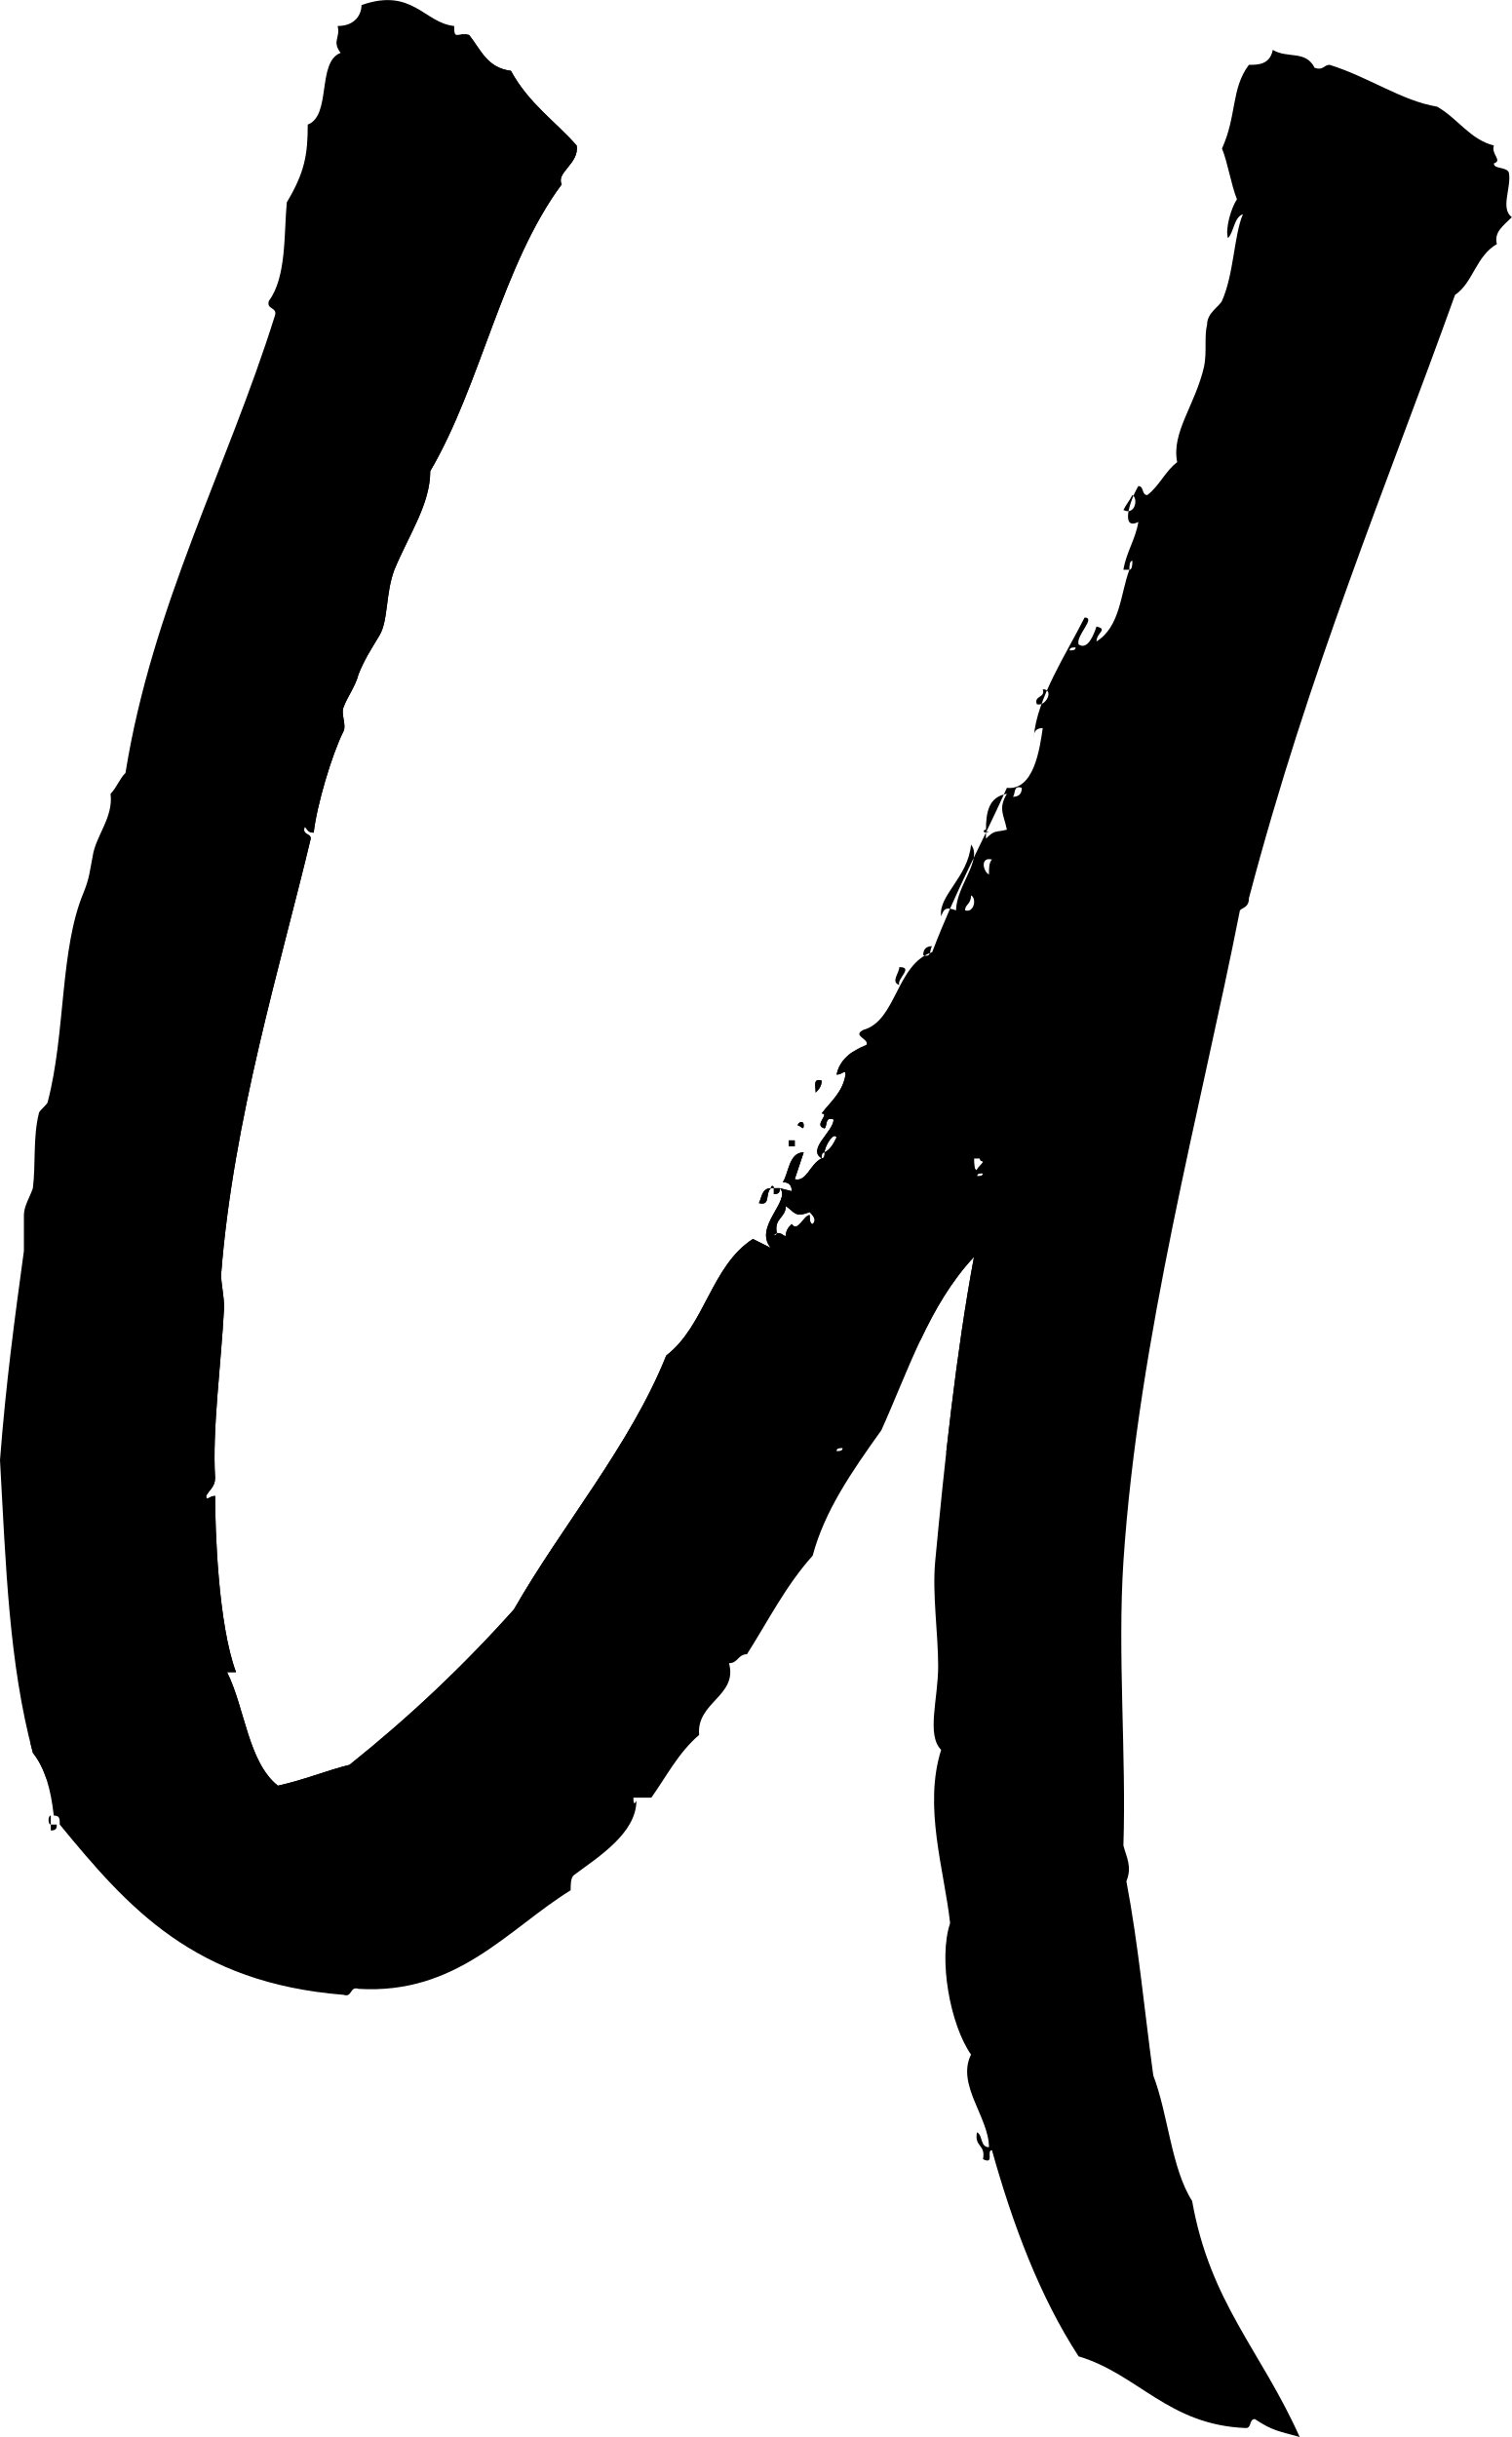
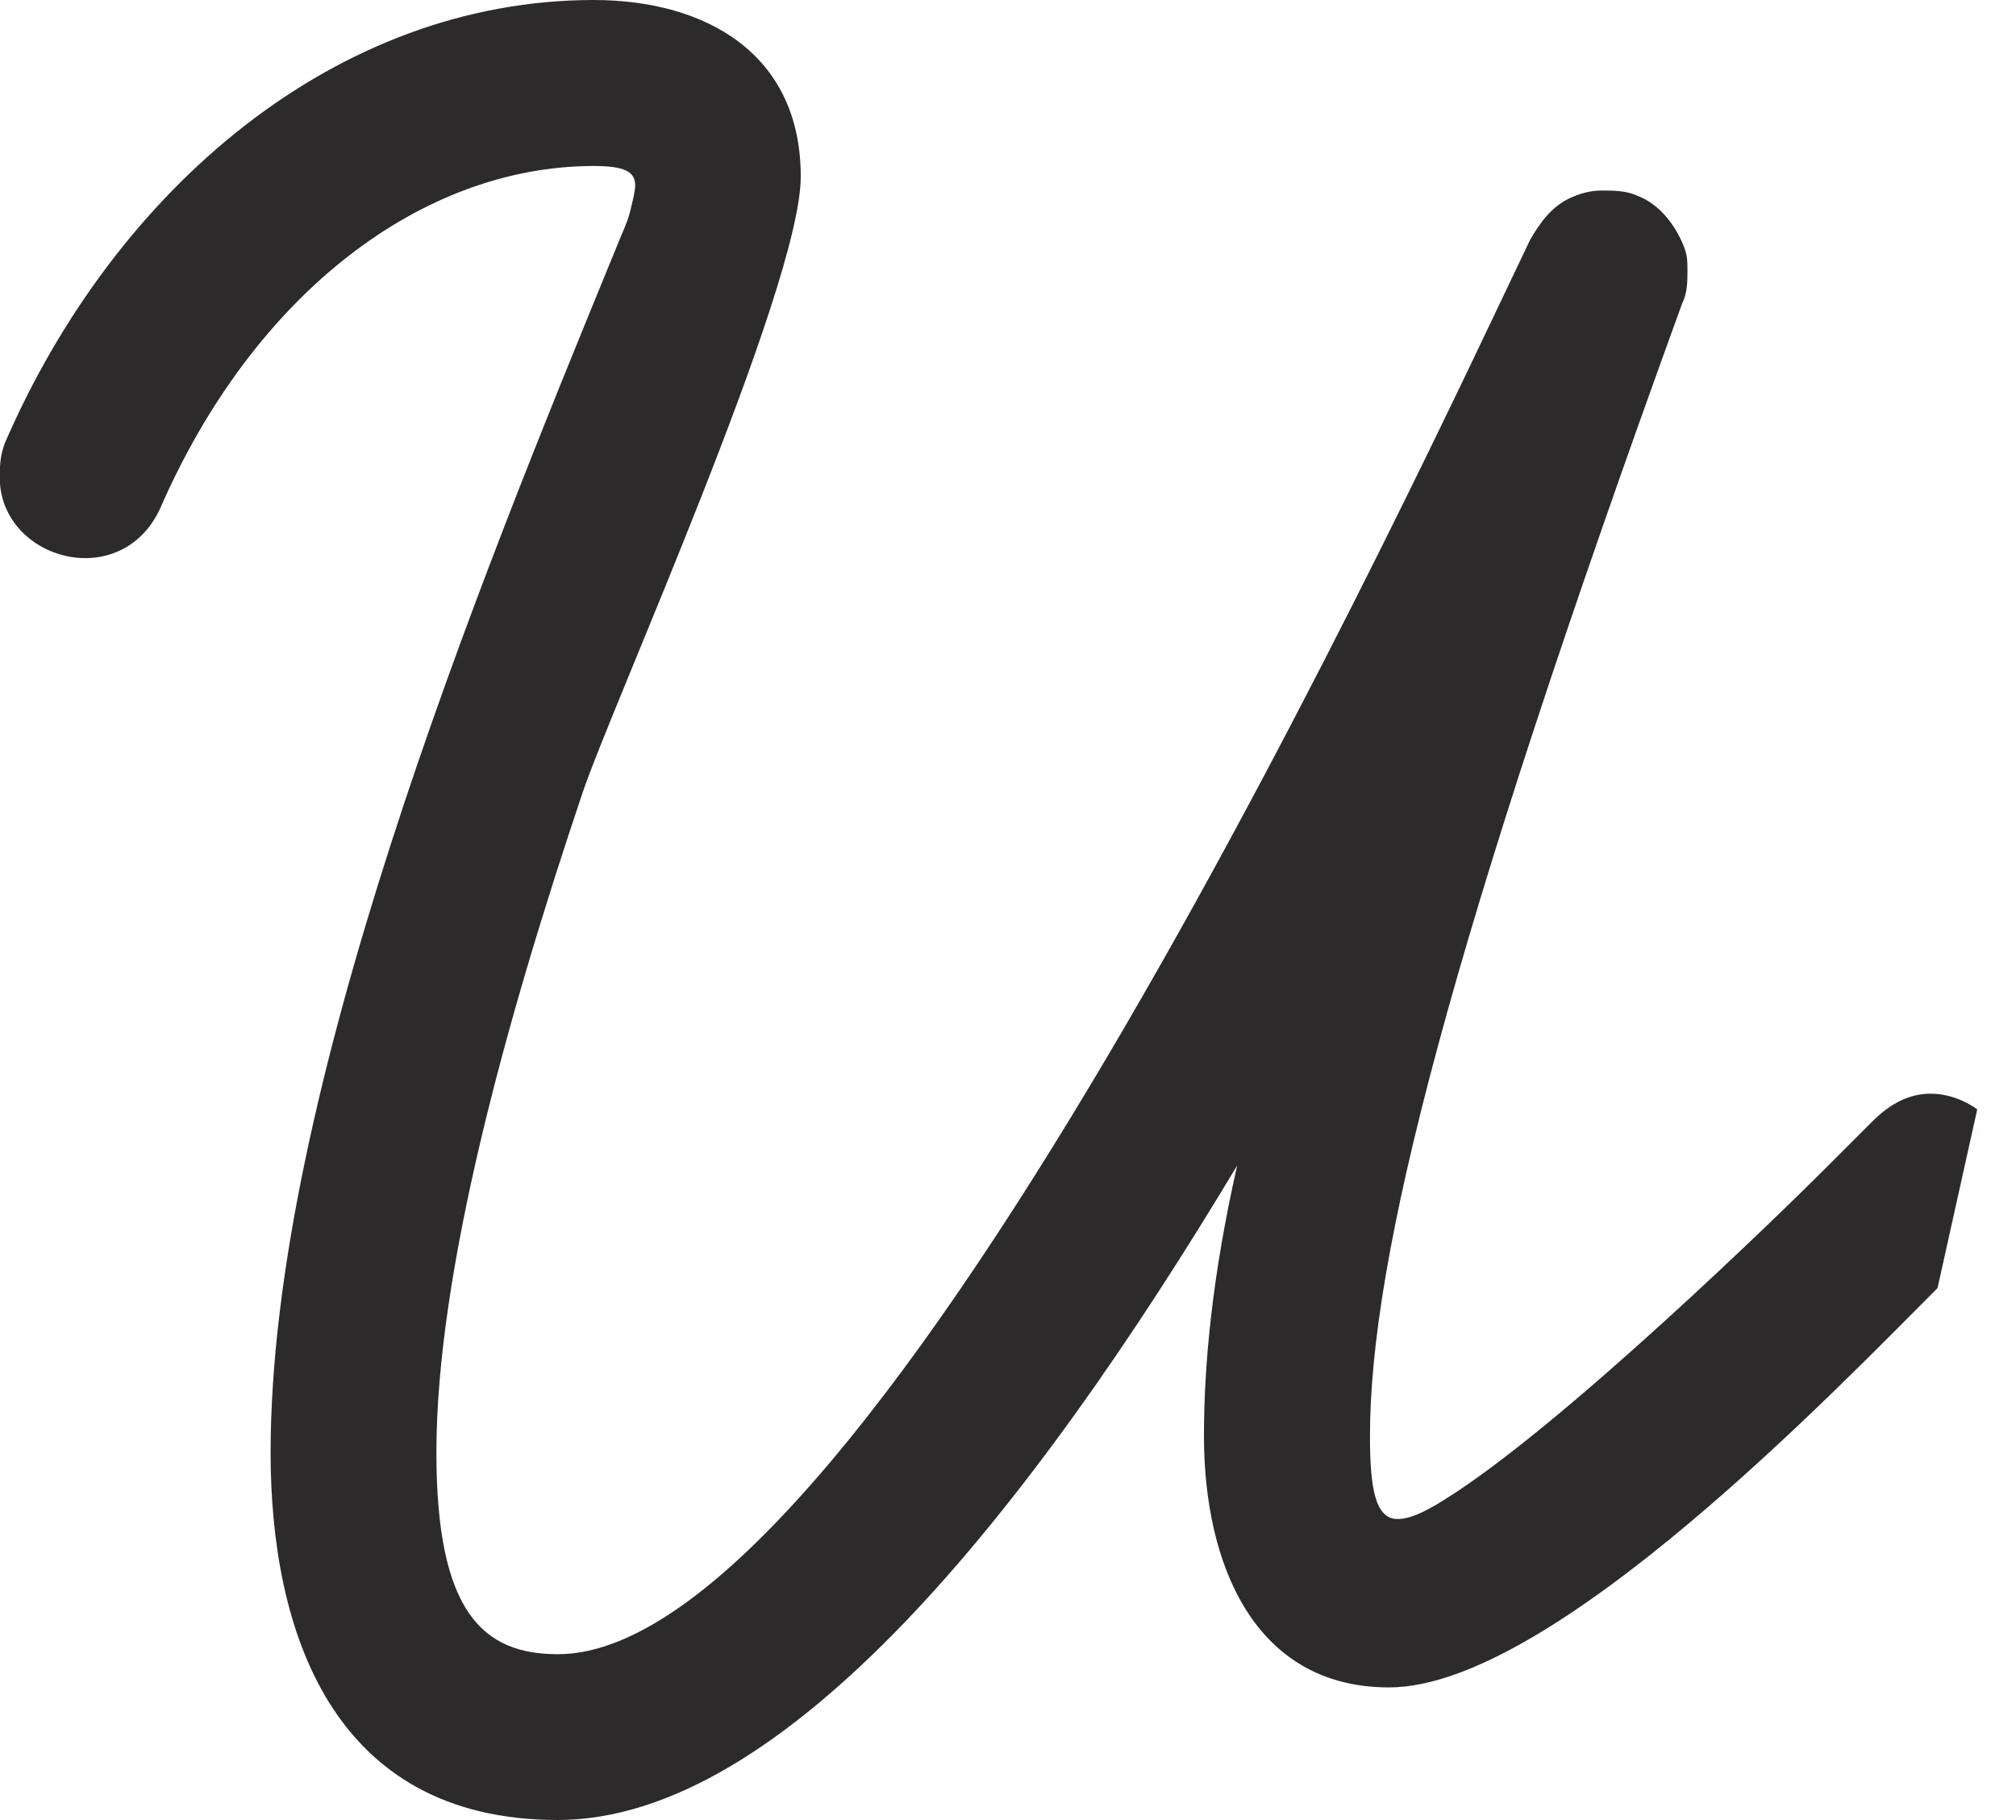
- <svg xmlns="http://www.w3.org/2000/svg" id="b" data-name="Layer 2" viewBox="0 0 50.6 81.57">
+ <svg xmlns="http://www.w3.org/2000/svg" id="b" data-name="Layer 2" viewBox="0 0 92.9 83.86">
  <defs>
    <style>
-       .g, .h {
+       .f, .g {
        fill: none;
      }

      .h {
-         stroke: #000;
-         stroke-linecap: round;
-         stroke-linejoin: round;
-         stroke-width: 17.4px;
-       }
- 
-       .i {
        clip-path: url(#e);
      }

-       .j {
-         clip-path: url(#f);
+       .g {
+         stroke: #2d2a2b;
+         stroke-miterlimit: 10;
+         stroke-width: 32px;
      }
    </style>
    <clipPath id="e">
-       <path class="g" d="M26.1,39.77c.4.4-.9,1.3-.3,2-.2-.1-.4-.2-.6-.3-1.4.9-1.6,2.9-2.9,3.9-1.2,3-3.5,5.7-5.1,8.5-1.7,1.9-3.5,3.6-5.5,5.2-.8.2-1.5.5-2.4.7-1-.8-1.1-2.6-1.7-3.8h.3c-.6-1.6-.7-4.8-.7-5.9-.2,0-.3.2-.3,0,.1-.2.3-.3.3-.6-.1-1.6.2-3.8.3-5.7,0-.4-.1-.8-.1-1.1.4-5.2,2-10.4,3-14.6,0-.2-.3-.1-.2-.4.1.1.1.2.3.2.1-.9.6-2.6,1-3.4.1-.2-.1-.6,0-.8.1-.3.4-.7.5-1.1.2-.5.4-.8.7-1.3s.2-1.4.5-2.2c.5-1.2,1.2-2.2,1.2-3.3,1.7-2.9,2.4-6.9,4.4-9.6-.2-.4.6-.7.5-1.3-.7-.8-1.6-1.4-2.2-2.5-.8-.1-1-.7-1.4-1.2-.4-.1-.5.2-.5-.3-1-.1-1.4-1.3-3.1-.7,0,.3-.2.7-.8.7.1.4-.2.5.1.9-.8.3-.3,2.1-1.1,2.4,0,1-.1,1.6-.7,2.6-.1,1,0,2.5-.6,3.3-.1.3.3.2.2.5-1.6,5.1-4.1,9.7-5,15.3-.2.2-.3.5-.5.7.1.8-.5,1.4-.6,2.1-.1.5-.1.7-.3,1.2-.8,1.9-.6,4.7-1.2,7,0,.1-.3.3-.3.4-.2.8-.1,1.7-.2,2.5-.1.3-.3.6-.3.9v1.2c-.3,2.2-.6,4.4-.8,7,.2,3.6.3,6.8,1.1,9.8.4.5.6,1.2.7,2.1.2,0,.2.1.2.3,2.3,2.8,4.5,5.3,9.5,5.7.3.1.2-.3.5-.2,3.3.2,5-2,7.1-3.3,0-.2,0-.4.1-.5.8-.6,2.1-1.4,2.1-2.5-.1.2-.1,0-.1-.1h.6c.5-.7.9-1.5,1.6-2.1-.1-1.1,1.3-1.3,1-2.4.3,0,.3-.3.6-.3.7-1.1,1.3-2.3,2.2-3.3.4-1.5,1.3-2.8,2.3-4.2.9-2,1.6-4.2,3.1-5.8-.6,3.2-1,7-1.3,10.2-.1,1.1.1,2.4.1,3.5s-.4,2.3.1,2.8c-.6,1.9.1,4,.3,5.8-.4,1.2,0,3.4.7,4.4-.5,1,.6,2.1.6,3.1-.3,0-.2-.4-.4-.5-.1.5.3.4.2.9.4.2.1-.3.3-.3.7,2.5,1.6,4.9,2.9,6.9,2,.6,3,2.3,5.6,2.4.2,0,.1-.3.3-.3.6.4.8.4,1.5.6-1.3-2.9-3-4.5-3.6-7.9-.7-1.1-.8-2.9-1.3-4.2-.3-2.2-.5-4.4-.9-6.5.2-.5,0-.8-.1-1.2.1-3-.2-6.4,0-9.5.5-7.5,2.6-15.2,3.9-21.8.1-.1.3-.1.3-.4,2-7.6,4.6-13.8,6.9-20.2.6-.4.7-1.3,1.4-1.7-.1-.4.2-.6.5-.9-.4-.3,0-1-.1-1.5-.1-.2-.5-.1-.5-.3.3-.1-.1-.3,0-.6-.8-.2-1.2-.9-1.9-1.3-1.2-.2-2.3-1-3.6-1.4-.2,0-.2.2-.5.1-.3-.6-.9-.3-1.4-.6-.1.5-.5.5-.8.5-.6.8-.4,1.7-.9,2.8.2.5.3,1.2.5,1.7-.2.3-.4,1-.3,1.3.2-.2.2-.7.5-.8-.3.7-.3,2-.7,2.9-.1.2-.5.4-.5.8-.1.4,0,.9-.1,1.4-.3,1.3-1.1,2.2-.9,3.2-.4.3-.6.8-1,1.1-.2,0-.1-.3-.3-.3-.3.5-.6,1.5,0,1.2-.1.6-.4,1-.5,1.6h.2c0-.1,0-.3.1-.3,0,.1,0,.3-.1.3-.3.8-.3,1.9-1.1,2.4,0-.3.4-.4,0-.5-.1.3-.3.8-.6.6-.1-.3.6-.9.2-.9-.6,1.2-1.6,2.7-1.7,4,0-.2.1-.3.3-.3-.1.7-.3,2.1-1.2,2-.9,2-1.7,3.4-2.5,5.5-1.2.4-1.2,2.3-2.3,2.6-.4.2.2.3.1.5-.5.2-.9.5-1,1,.2,0,.3-.2.3,0-.1.6-.5.9-.8,1.3.3,0-.3.4.1.5.1-.1,0-.4.3-.3,0,.4-.9,1-.4,1.3,0-.1,0-.2.1-.2,0-.2.3-.7.4-.5-.1.2-.2.4-.4.5,0,.1,0,.2-.1.2-.4.2-.5.8-.9.7.1-.3.2-.6.3-.9-.5,0-.5.7-.7,1,.2,0,.3.1.3.3l-.4-.1ZM37.6,17.07c.1-.2.2-.3.3-.5.2.1.1.7-.3.5ZM36,21.67c0,.1-.1.1-.2.1,0-.1.1-.1.2-.1ZM34.7,23.57c-.1-.3.3-.2.2-.5.4,0,.1.6-.2.5ZM33.9,26.67c.1-.1,0-.4.3-.3,0,.2-.1.3-.3.3ZM33,27.77c0-.6.1-1.1.7-1.2-.3.5-.1.7,0,1.2-.4.1-.4,0-.7.3v-.2c-.1,0-.1-.1,0-.1h0ZM31.5,30.67c-.1-.7.9-1.3,1-2.4.4.5-.5,1.4-.5,2.2-.3-.1-.4-.1-.5.2h0ZM33.1,29.27c-.2-.1-.3-.6.1-.5-.1.1-.1.3-.1.5ZM32.3,30.47c0-.2.2-.2.2-.5.2.1.1.6-.2.5ZM30.9,31.97c0-.2.1-.3.3-.3-.1.1,0,.4-.3.3ZM30.1,32.97c-.3-.1,0-.4,0-.6.5,0-.1.4,0,.6ZM32.7,39.17c-.1,0-.1-.2-.1-.4h.2c0,.07.03.1.1.1,0,.1-.2.2-.2.3ZM32.9,39.27c0,.1-.1.1-.2.1,0-.1.1-.1.2-.1ZM26,41.27c-.1-.5.3-.5.3-.9.3.2.3.4.8.2.2.2.2.3.1.4-.1,0-.1-.2-.1-.3-.2,0-.4.6-.6.3-.1.1-.2.2-.2.4-.1,0-.1-.1-.3-.1,0,.1-.2.1,0,0ZM28.2,48.47c0,.1-.1.1-.2.1,0-.1.1-.1.2-.1ZM33,27.87h0c.1-.1.1,0,0,0ZM27.3,36.57c.1-.1.2-.2.2-.4-.3-.1-.2.2-.2.4ZM26.7,37.67c.1,0,.2.2.2,0s-.2-.1-.2,0ZM26.4,38.17v.2h.2v-.2h-.2ZM25.8,39.77h.1c0-.1-.1-.1-.1,0ZM25.8,39.77c-.3,0-.3.3-.4.5.4.1.2-.3.4-.5ZM25.9,39.77v.2c.2,0,.2-.1.2-.2h-.2ZM1.7,60.77c-.1,0-.1.3,0,.3v-.3ZM1.7,61.07v.2c.2,0,.2-.1.2-.2h-.2Z" />
-     </clipPath>
-     <clipPath id="f">
-       <path class="g" d="M18.9-6.63C9,14.57,2.8,36.37,1,58.67c4,6.5,9.2,8.9,15.5,6.4,11.4-16,21.3-34.1,27.6-57.3-10.1,28.8-12.7,51.9-6.1,68.2L18.9-6.63Z" />
+       <path class="f" d="M91.63,57.01l-2.04,2.04c-4.84,4.84-18.07,18.71-25.58,18.71-6.24,0-8.53-5.73-8.53-11.58,0-3.31.38-7.38,1.53-12.47-9.54,15.91-20.87,30.16-31.31,30.16s-13.23-8.78-13.23-16.93c0-16.54,9.54-39.96,15.91-55.48.25-.64.51-1.15.64-1.65.13-.51.25-1.02.25-1.27,0-.64-.51-.89-1.91-.89-7.89,0-15.65,5.85-19.98,15.78-.76,1.65-2.16,2.29-3.44,2.29-2.04,0-3.95-1.53-3.95-3.69,0-.51,0-1.02.25-1.65C5.34,8.65,15.53,0,27.36,0c5.09,0,9.54,2.42,9.54,8.14,0,5.09-8.78,24.56-10.05,28.38-3.56,10.56-6.74,22.14-6.74,30.42,0,7.38,2.16,9.29,5.6,9.29,14.63,0,40.09-55.36,44.79-65.16.51-.89,1.02-1.53,1.78-1.91.51-.25,1.02-.38,1.53-.38s1.15,0,1.66.25c1.02.38,1.78,1.4,2.16,2.42.13.38.13.64.13,1.02,0,.51,0,1.02-.25,1.53-10.82,29.78-14.38,44.03-14.38,52.18,0,2.42.25,3.82,1.27,3.82.51,0,1.15-.25,2.16-.89,5.34-3.31,15.53-13.23,17.69-15.4l2.04-2.04c.89-.89,1.78-1.27,2.67-1.27,2.04,0,3.94,1.91,3.94,3.95,0,.89-.38,1.78-1.27,2.67Z" />
    </clipPath>
  </defs>
  <g id="c" data-name="Layer 1">
    <g id="d" data-name="U-U">
-       <path class="g" d="M26.1,39.77c.4.4-.9,1.3-.3,2l-.6-.3c-1.4.9-1.6,2.9-2.9,3.9-1.2,3-3.5,5.7-5.1,8.5-1.7,1.9-3.5,3.6-5.5,5.2-.8.2-1.5.5-2.4.7-1-.8-1.1-2.6-1.7-3.8h.3c-.6-1.6-.7-4.8-.7-5.9-.2,0-.3.2-.3,0,.1-.2.3-.3.3-.6-.1-1.6.2-3.8.3-5.7,0-.4-.1-.8-.1-1.1.4-5.2,2-10.4,3-14.6,0-.2-.3-.1-.2-.4.1.1.1.2.3.2.1-.9.6-2.6,1-3.4.1-.2-.1-.6,0-.8.1-.3.4-.7.5-1.1.2-.5.4-.8.7-1.3s.2-1.4.5-2.2c.5-1.2,1.2-2.2,1.2-3.3,1.7-2.9,2.4-6.9,4.4-9.6-.2-.4.6-.7.5-1.3-.7-.8-1.6-1.4-2.2-2.5-.8-.1-1-.7-1.4-1.2-.4-.1-.5.2-.5-.3-1-.1-1.4-1.3-3.1-.7,0,.3-.2.7-.8.7.1.4-.2.5.1.9-.8.3-.3,2.1-1.1,2.4,0,1-.1,1.6-.7,2.6-.1,1,0,2.5-.6,3.3-.1.3.3.2.2.5-1.6,5.1-4.1,9.7-5,15.3-.2.2-.3.5-.5.7.1.8-.5,1.4-.6,2.1-.1.5-.1.7-.3,1.2-.8,1.9-.6,4.7-1.2,7,0,.1-.3.3-.3.4-.2.8-.1,1.7-.2,2.5-.1.3-.3.6-.3.9v1.2c-.3,2.2-.6,4.4-.8,7,.2,3.6.3,6.8,1.1,9.8.4.5.6,1.2.7,2.1.2,0,.2.1.2.3,2.3,2.8,4.5,5.3,9.5,5.7.3.1.2-.3.5-.2,3.3.2,5-2,7.1-3.3,0-.2,0-.4.1-.5.8-.6,2.1-1.4,2.1-2.5-.1.2-.1,0-.1-.1h.6c.5-.7.9-1.5,1.6-2.1-.1-1.1,1.3-1.3,1-2.4.3,0,.3-.3.6-.3.7-1.1,1.3-2.3,2.2-3.3.4-1.5,1.3-2.8,2.3-4.2.9-2,1.6-4.2,3.1-5.8-.6,3.2-1,7-1.3,10.2-.1,1.1.1,2.4.1,3.5s-.4,2.3.1,2.8c-.6,1.9.1,4,.3,5.8-.4,1.2,0,3.4.7,4.4-.5,1,.6,2.1.6,3.1-.3,0-.2-.4-.4-.5-.1.5.3.4.2.9.4.2.1-.3.3-.3.7,2.5,1.6,4.9,2.9,6.9,2,.6,3,2.3,5.6,2.4.2,0,.1-.3.3-.3.6.4.8.4,1.5.6-1.3-2.9-3-4.5-3.6-7.9-.7-1.1-.8-2.9-1.3-4.2-.3-2.2-.5-4.4-.9-6.5.2-.5,0-.8-.1-1.2.1-3-.2-6.4,0-9.5.5-7.5,2.6-15.2,3.9-21.8.1-.1.3-.1.3-.4,2-7.6,4.6-13.8,6.9-20.2.6-.4.7-1.3,1.4-1.7-.1-.4.2-.6.5-.9-.4-.3,0-1-.1-1.5-.1-.2-.5-.1-.5-.3.3-.1-.1-.3,0-.6-.8-.2-1.2-.9-1.9-1.3-1.2-.2-2.3-1-3.6-1.4-.2,0-.2.2-.5.1-.3-.6-.9-.3-1.4-.6-.1.5-.5.5-.8.5-.6.8-.4,1.7-.9,2.8.2.5.3,1.2.5,1.7-.2.3-.4,1-.3,1.3.2-.2.2-.7.5-.8-.3.7-.3,2-.7,2.9-.1.2-.5.4-.5.8-.1.4,0,.9-.1,1.4-.3,1.3-1.1,2.2-.9,3.2-.4.3-.6.8-1,1.1-.2,0-.1-.3-.3-.3-.3.5-.6,1.5,0,1.2-.1.6-.4,1-.5,1.6h.2c0-.1,0-.3.1-.3,0,.1,0,.3-.1.3-.3.8-.3,1.9-1.1,2.4,0-.3.4-.4,0-.5-.1.3-.3.8-.6.6-.1-.3.6-.9.2-.9-.6,1.2-1.6,2.7-1.7,4,0-.2.1-.3.3-.3-.1.7-.3,2.1-1.2,2-.9,2-1.7,3.4-2.5,5.5-1.2.4-1.2,2.3-2.3,2.6-.4.2.2.3.1.5-.5.2-.9.5-1,1,.2,0,.3-.2.3,0-.1.6-.5.9-.8,1.3.3,0-.3.4.1.5.1-.1,0-.4.3-.3,0,.4-.9,1-.4,1.3,0-.1,0-.2.1-.2,0-.2.3-.7.4-.5-.1.2-.2.4-.4.5,0,.1,0,.2-.1.2-.4.2-.5.8-.9.7.1-.3.2-.6.3-.9-.5,0-.5.7-.7,1,.2,0,.3.1.3.3l-.4-.1ZM37.6,17.07c.1-.2.2-.3.3-.5.2.1.1.7-.3.5ZM36,21.67c0,.1-.1.1-.2.1,0-.1.1-.1.2-.1ZM34.7,23.57c-.1-.3.3-.2.2-.5.4,0,.1.6-.2.5ZM33.9,26.67c.1-.1,0-.4.3-.3,0,.2-.1.3-.3.3ZM33,27.77c0-.6.1-1.1.7-1.2-.3.5-.1.7,0,1.2-.4.1-.4,0-.7.3v-.2c-.1,0-.1-.1,0-.1h0ZM31.5,30.67c-.1-.7.9-1.3,1-2.4.4.5-.5,1.4-.5,2.2-.3-.1-.4-.1-.5.2h0ZM33.1,29.27c-.2-.1-.3-.6.1-.5-.1.1-.1.3-.1.5ZM32.3,30.47c0-.2.2-.2.2-.5.2.1.1.6-.2.5ZM30.9,31.97c0-.2.1-.3.3-.3-.1.1,0,.4-.3.3ZM30.1,32.97c-.3-.1,0-.4,0-.6.5,0-.1.4,0,.6ZM32.7,39.17c-.1,0-.1-.2-.1-.4h.2c0,.07.03.1.1.1,0,.1-.2.2-.2.3ZM32.9,39.27c0,.1-.1.1-.2.1,0-.1.1-.1.2-.1ZM26,41.27c-.1-.5.3-.5.3-.9.3.2.3.4.8.2h0c.2.2.2.3.1.4-.1,0-.1-.2-.1-.3-.2,0-.4.6-.6.3-.1.1-.2.2-.2.4-.1,0-.1-.1-.3-.1,0,.1-.2.1,0,0ZM28.2,48.47c0,.1-.1.1-.2.1,0-.1.1-.1.2-.1ZM33,27.87h0c.1-.1.1,0,0,0ZM27.3,36.57c.1-.1.2-.2.2-.4-.3-.1-.2.2-.2.4ZM26.7,37.67c.1,0,.2.2.2,0s-.2-.1-.2,0ZM26.4,38.17v.2h.2v-.2h-.2ZM25.8,39.77h.1c0-.1-.1-.1-.1,0ZM25.8,39.77c-.3,0-.3.3-.4.5.4.1.2-.3.4-.5ZM25.9,39.77v.2c.2,0,.2-.1.2-.2h-.2ZM1.7,60.77c-.1,0-.1.3,0,.3v-.3ZM1.7,61.07v.2c.2,0,.2-.1.2-.2h-.2Z" />
-       <g class="i">
-         <g>
-           <path class="g" d="M18.9-6.63C9,14.57,2.8,36.37,1,58.67c4,6.5,9.2,8.9,15.5,6.4,11.4-16,21.3-34.1,27.6-57.3-10.1,28.8-12.7,51.9-6.1,68.2" />
-           <g class="j">
-             <path class="h" d="M15.8,1.27L7.6,56.07l4.3,10.5L50.5.07l-13.3,79.4" />
-           </g>
-           <path class="h" d="M18.9-6.63C9,14.57,2.8,36.37,1,58.67c4,6.5,9.2,8.9,15.5,6.4,11.4-16,21.3-34.1,27.6-57.3-10.1,28.8-12.7,51.9-6.1,68.2" />
-         </g>
+       <g class="h">
+         <path class="g" d="M.31,24.81C4.73,10.78,20.45,1.34,34.91,4.02c.85,19.27-12.25,36.46-14.82,55.57-.72,5.38-.49,11.23,2.58,15.71s9.7,6.8,14.17,3.71c1.32-.91,2.34-2.19,3.33-3.45,15.99-20.51,28.61-43.63,37.23-68.16-6.39,21.83-11.45,41.06-13.03,63.75-.1,1.5-.13,3.18.89,4.28,1.93,2.06,5.33.21,7.4-1.71,6.96-6.45,13.3-13.56,18.92-21.21.49-.67.98-1.6.47-2.25s-1.73.61-.92.79" />
      </g>
    </g>
  </g>
</svg>
